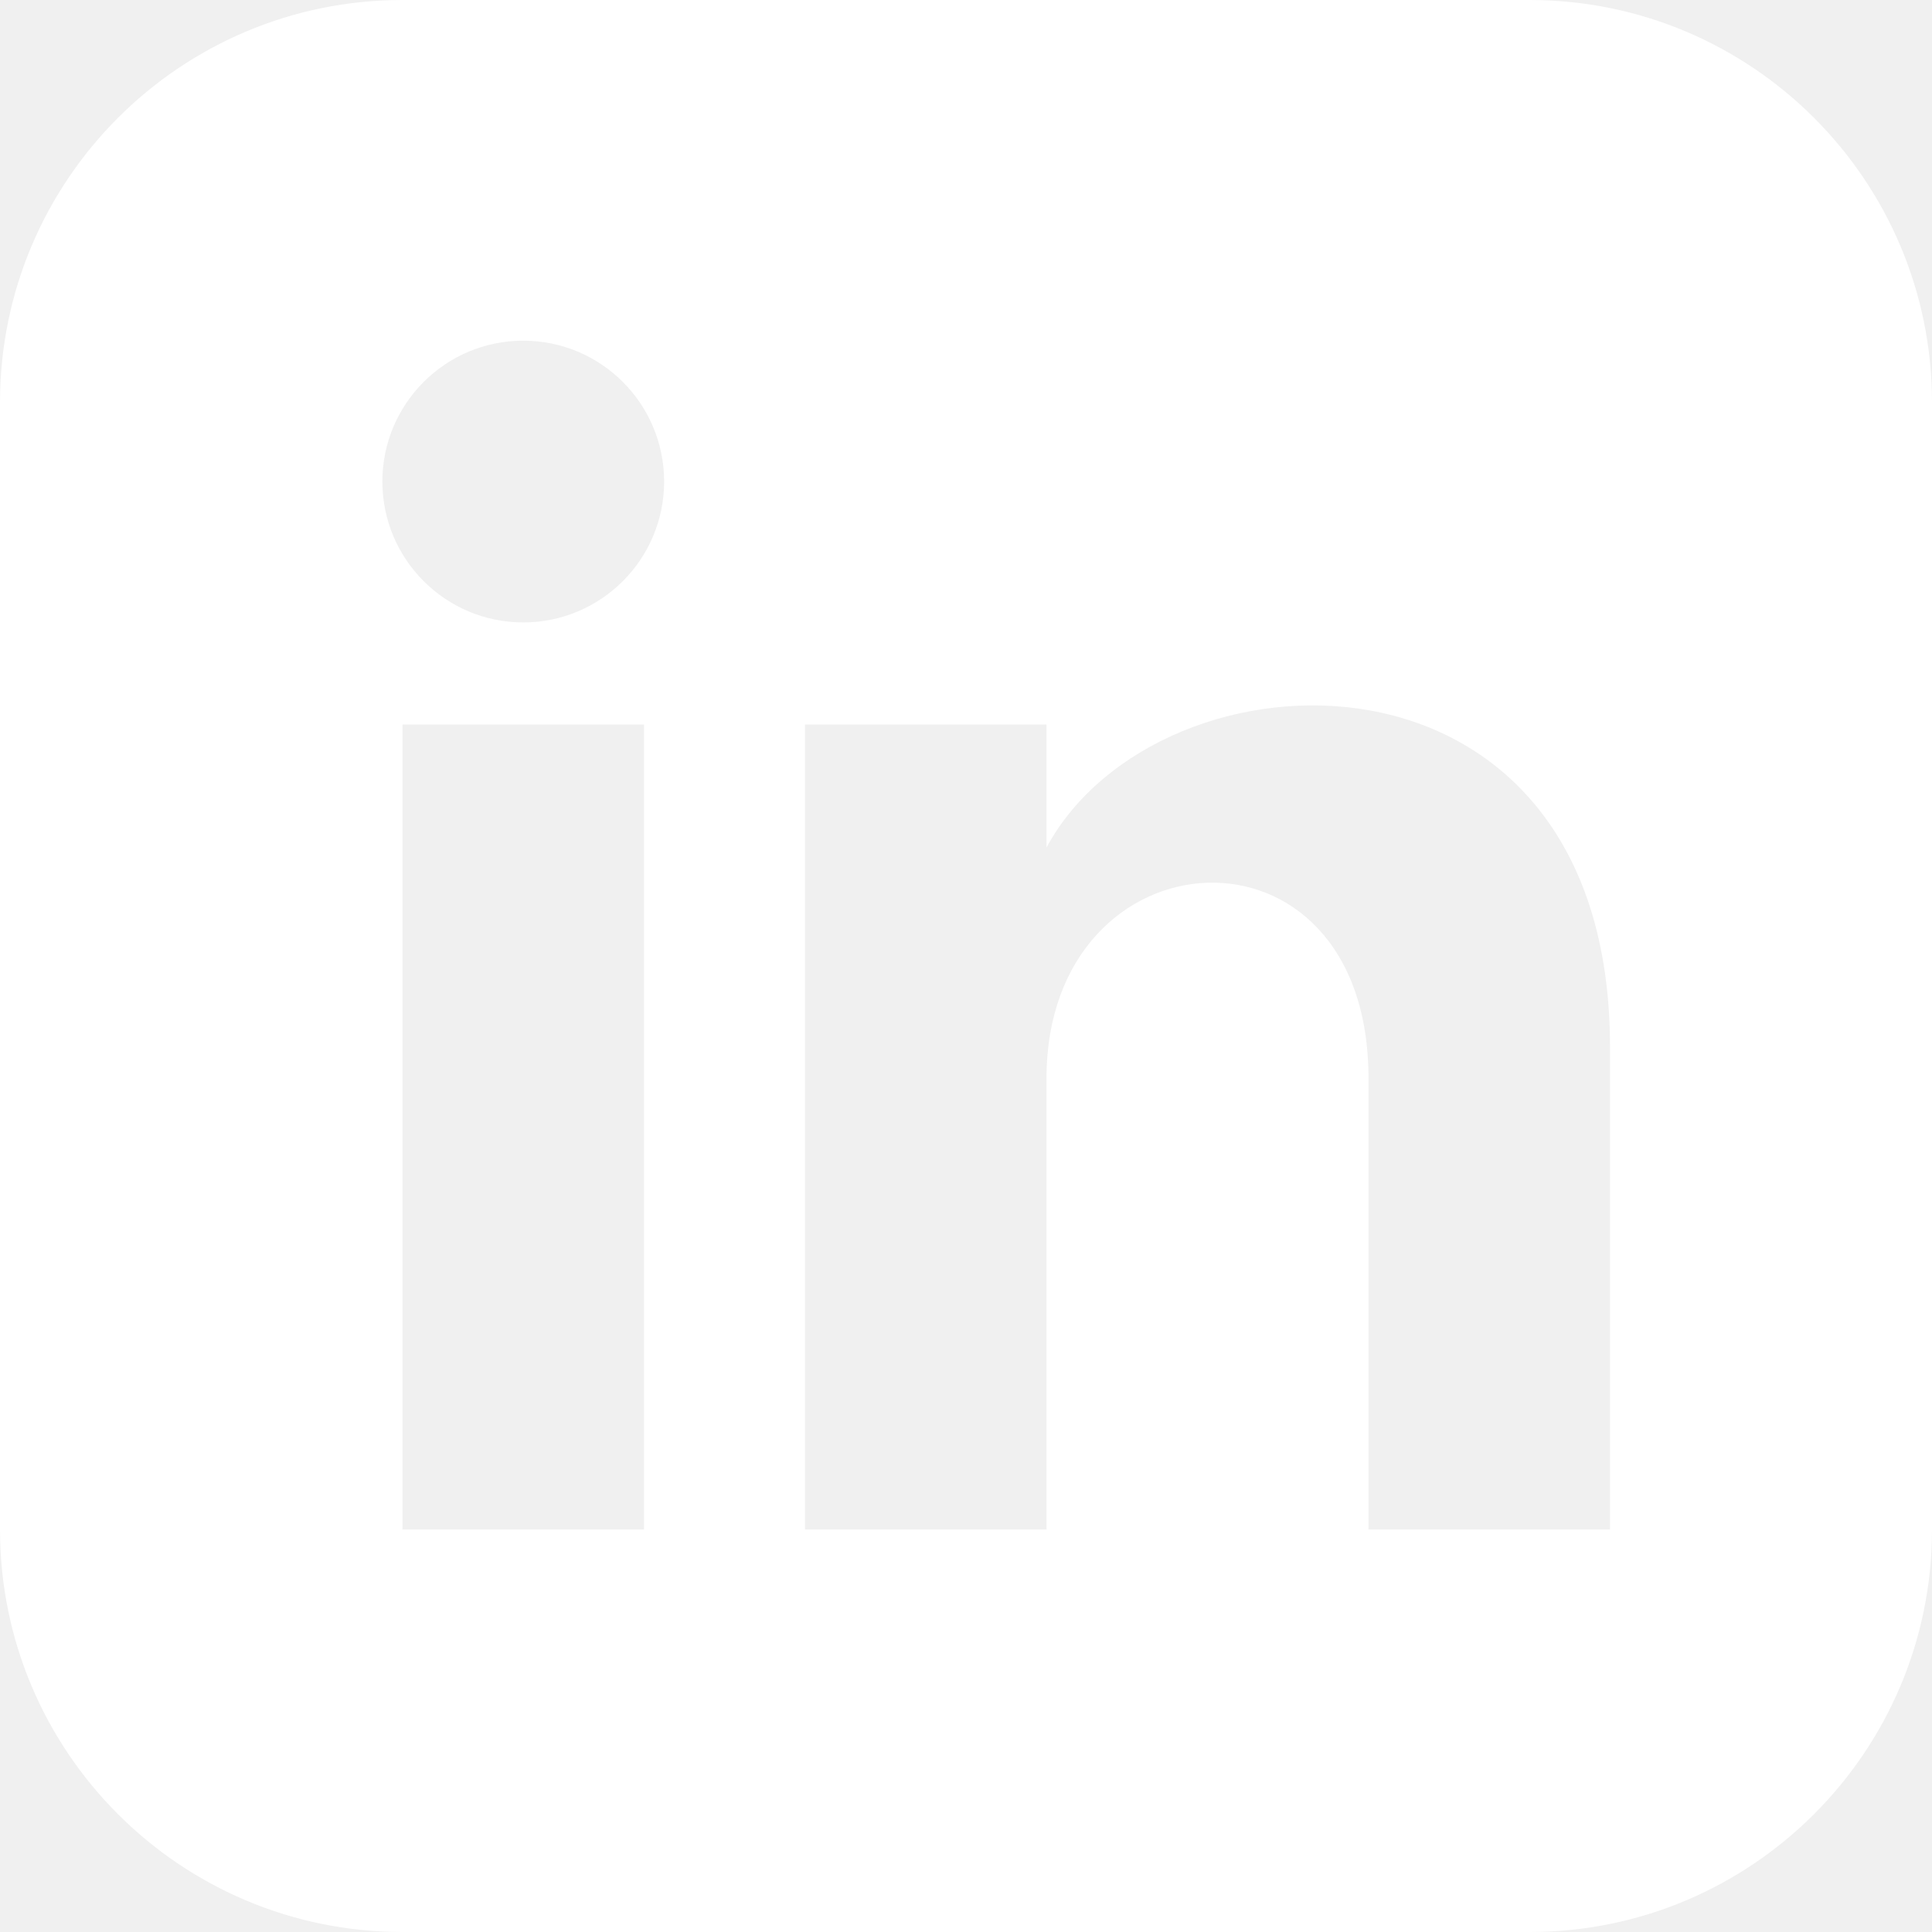
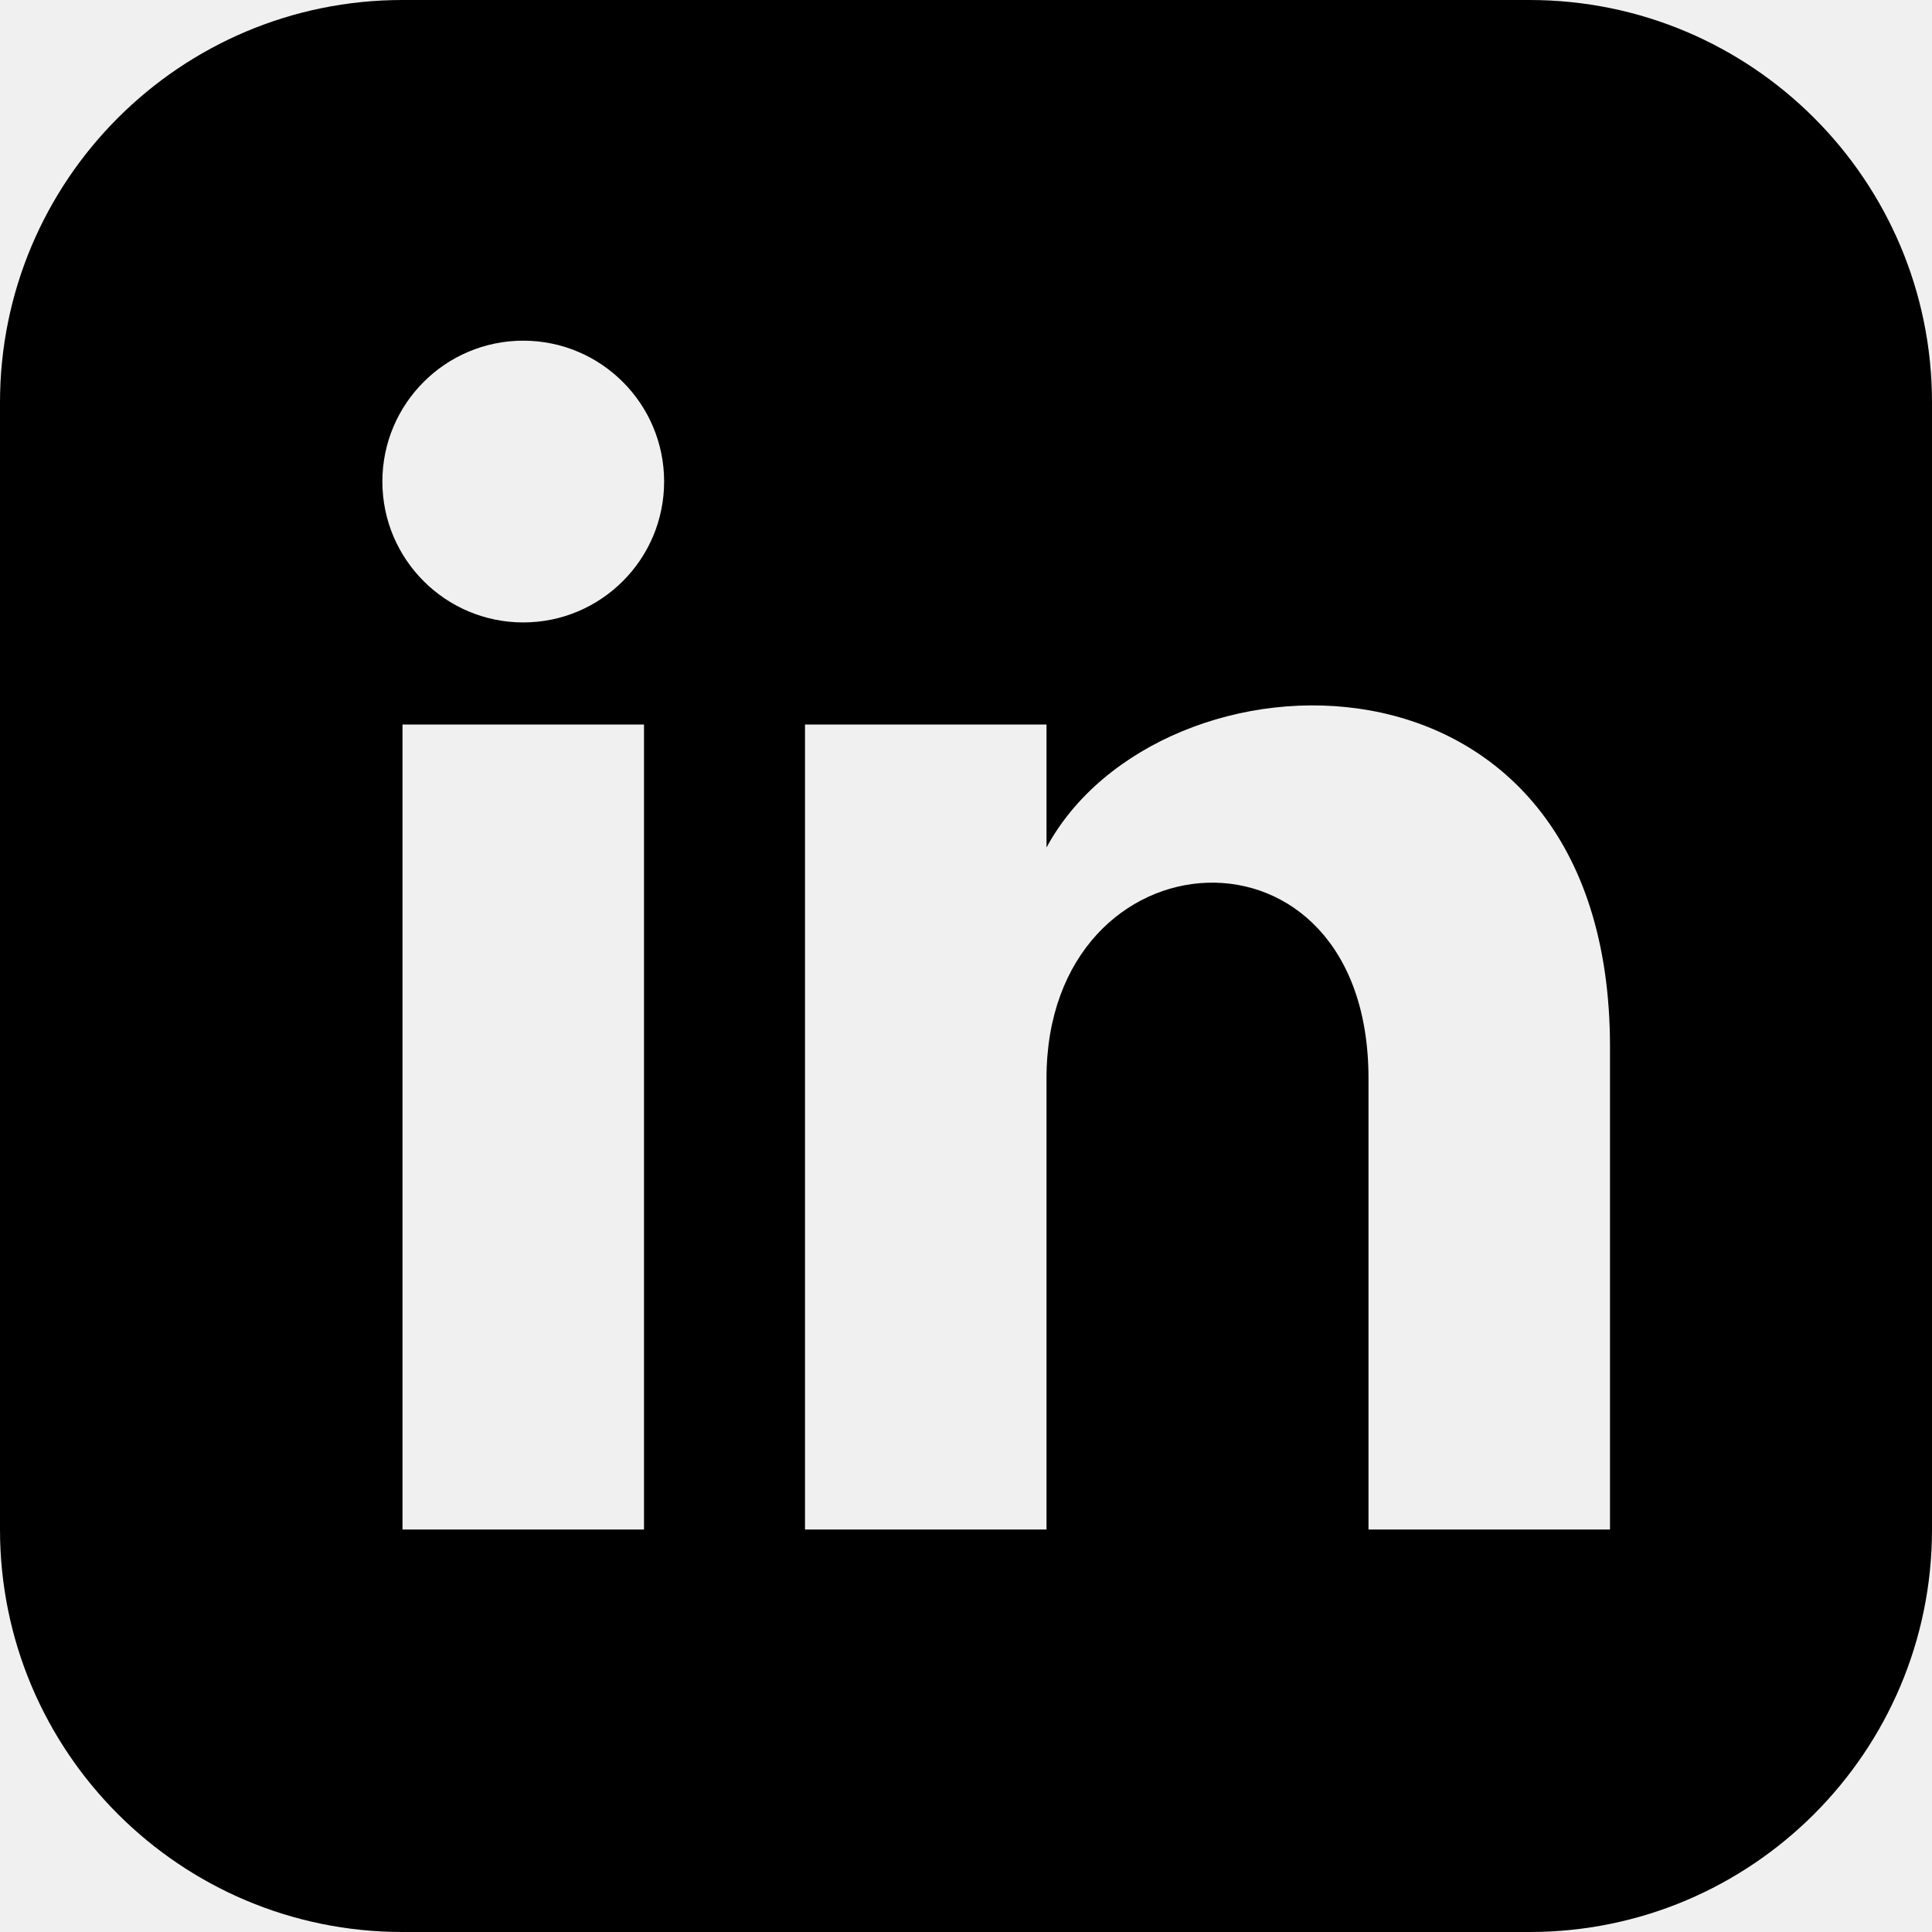
- <svg xmlns="http://www.w3.org/2000/svg" width="24" height="24" viewBox="0 0 24 24" fill="#FFFFFF">
+ <svg xmlns="http://www.w3.org/2000/svg" width="24" height="24" viewBox="0 0 24 24" fill="#000">
  <path d="M19 0h-14c-2.761 0-5 2.239-5 5v14c0 2.761             2.239 5 5 5h14c2.761 0 5-2.239             5-5v-14c0-2.761-2.239-5-5-5zm-11             19h-3v-10h3v10zm-1.5-11.268c-.966             0-1.75-.784-1.75-1.75s.784-1.75             1.75-1.75 1.75.784 1.75             1.75-.784 1.75-1.75             1.75zm13.5 11.268h-3v-5.604c0-3.368-4-3.113-4             0v5.604h-3v-10h3v1.528c1.396-2.586             7-2.777 7 2.476v5.996z" />
</svg>
